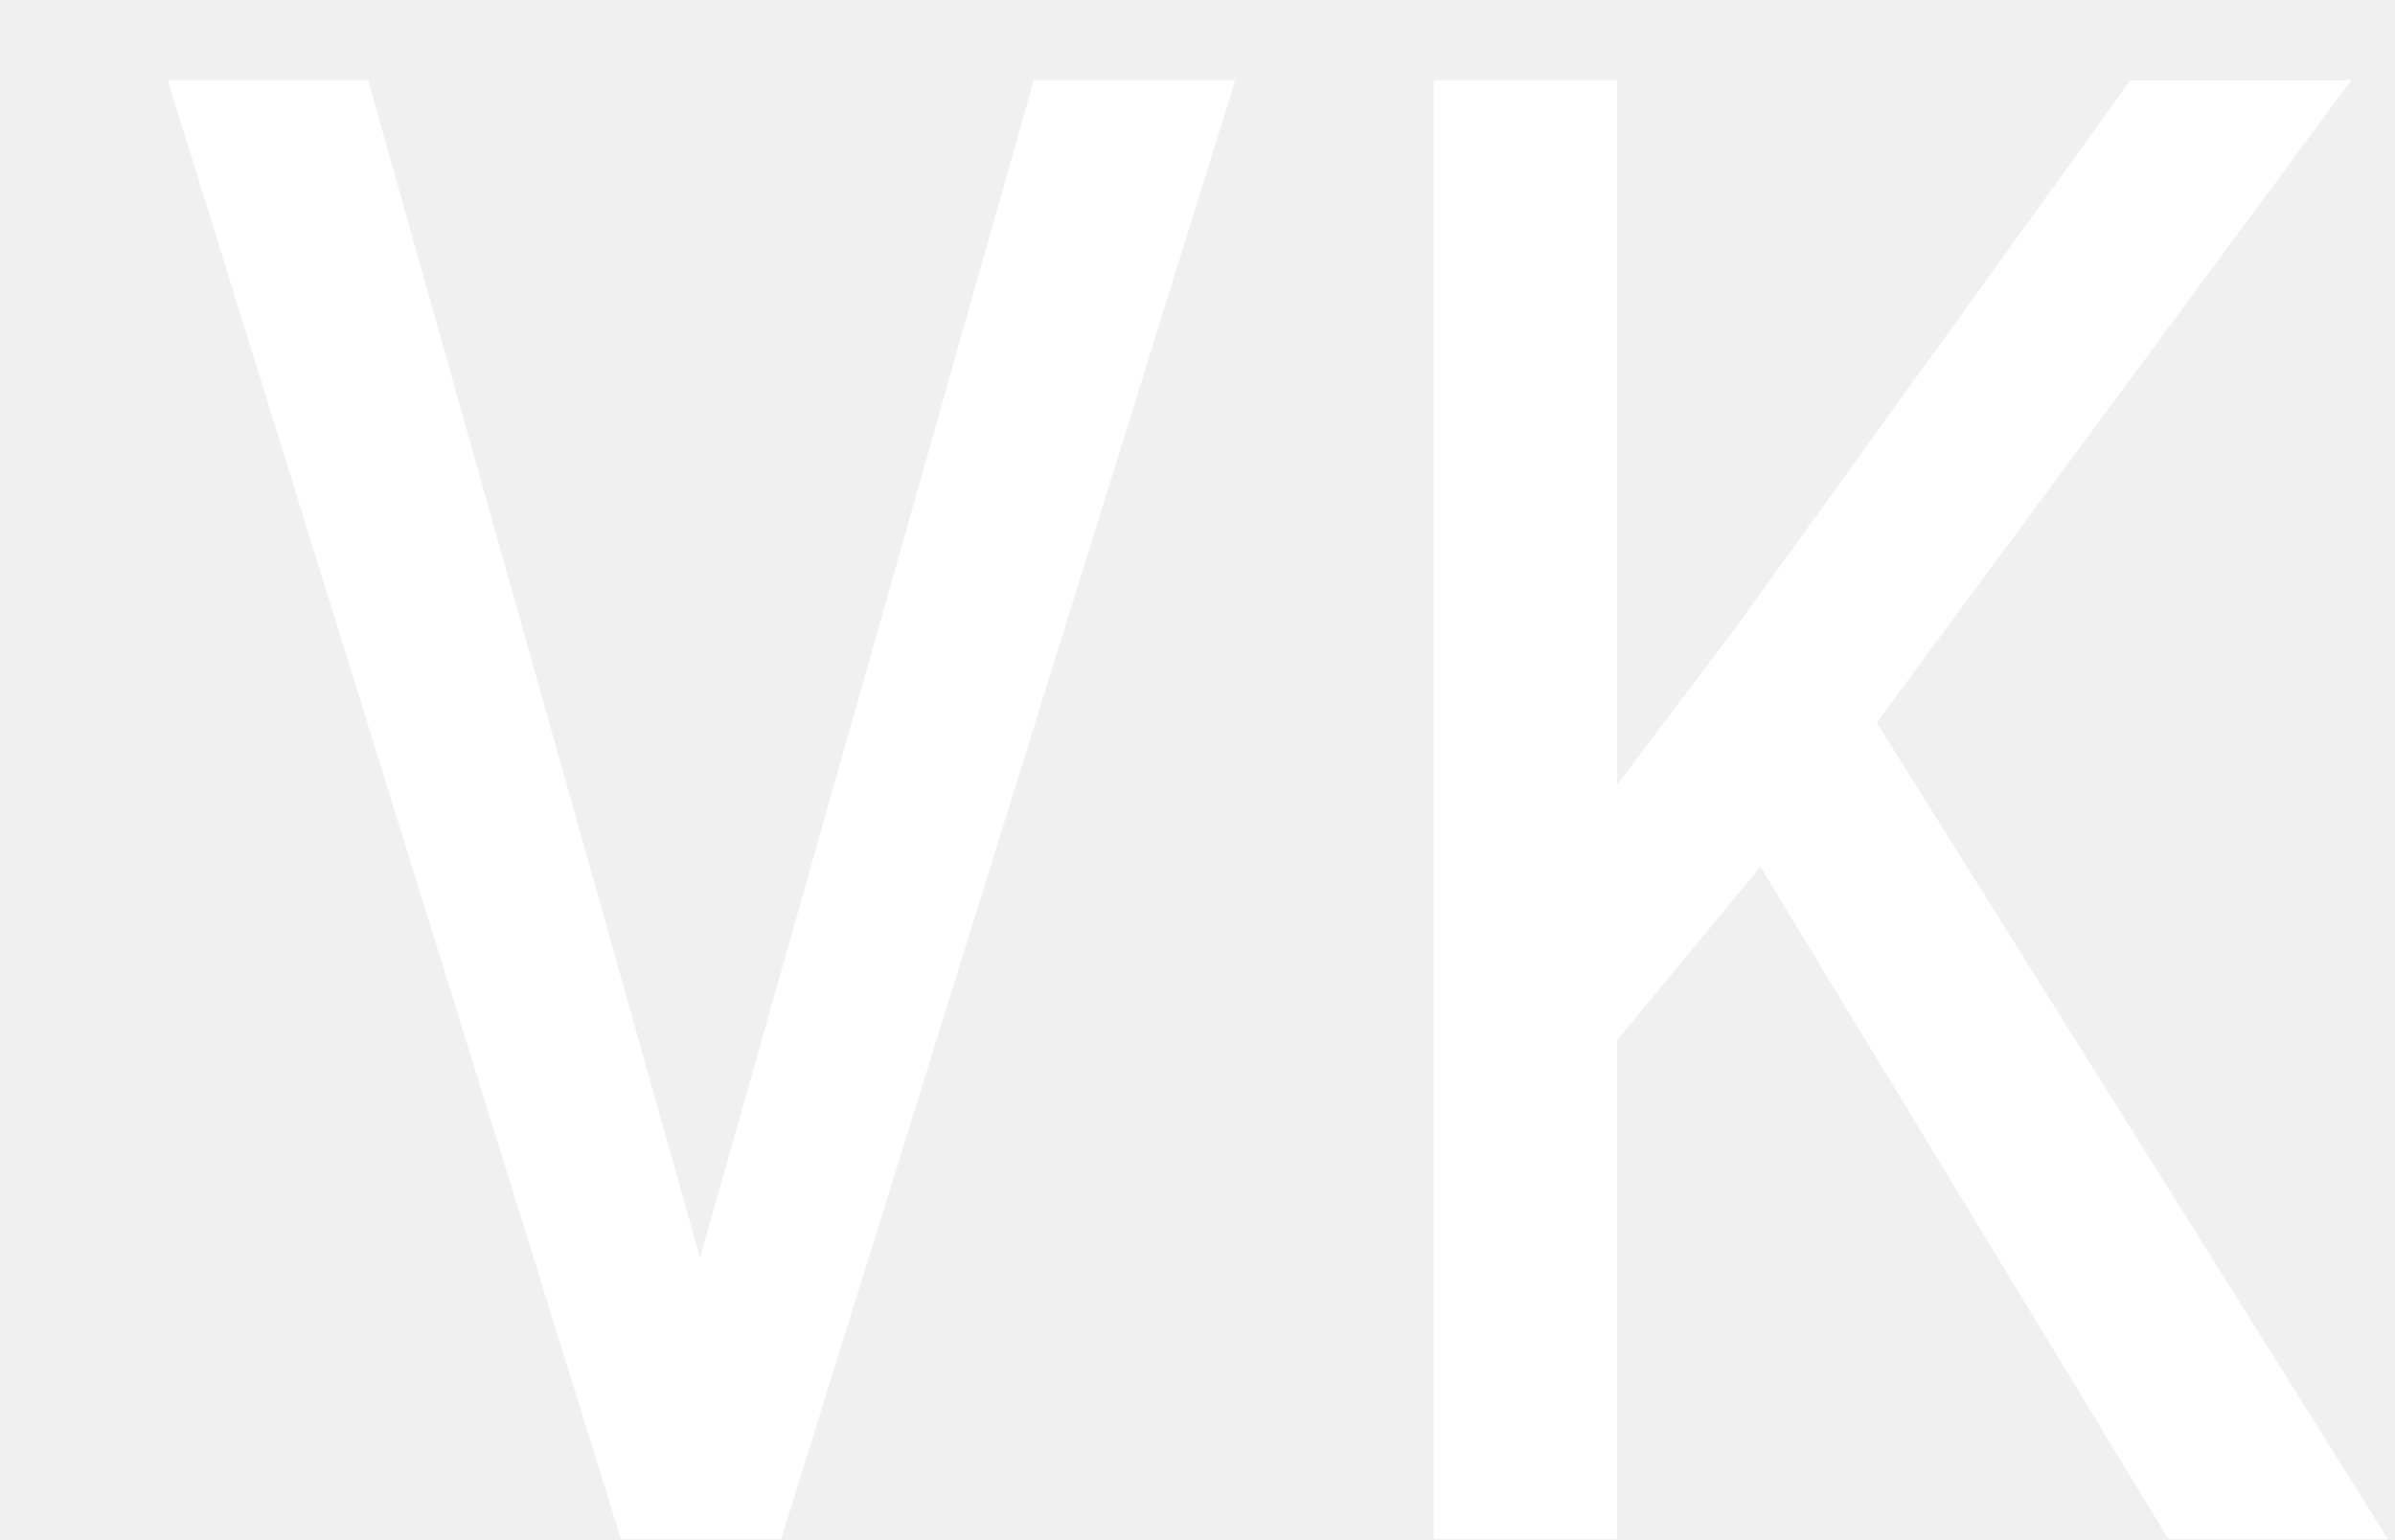
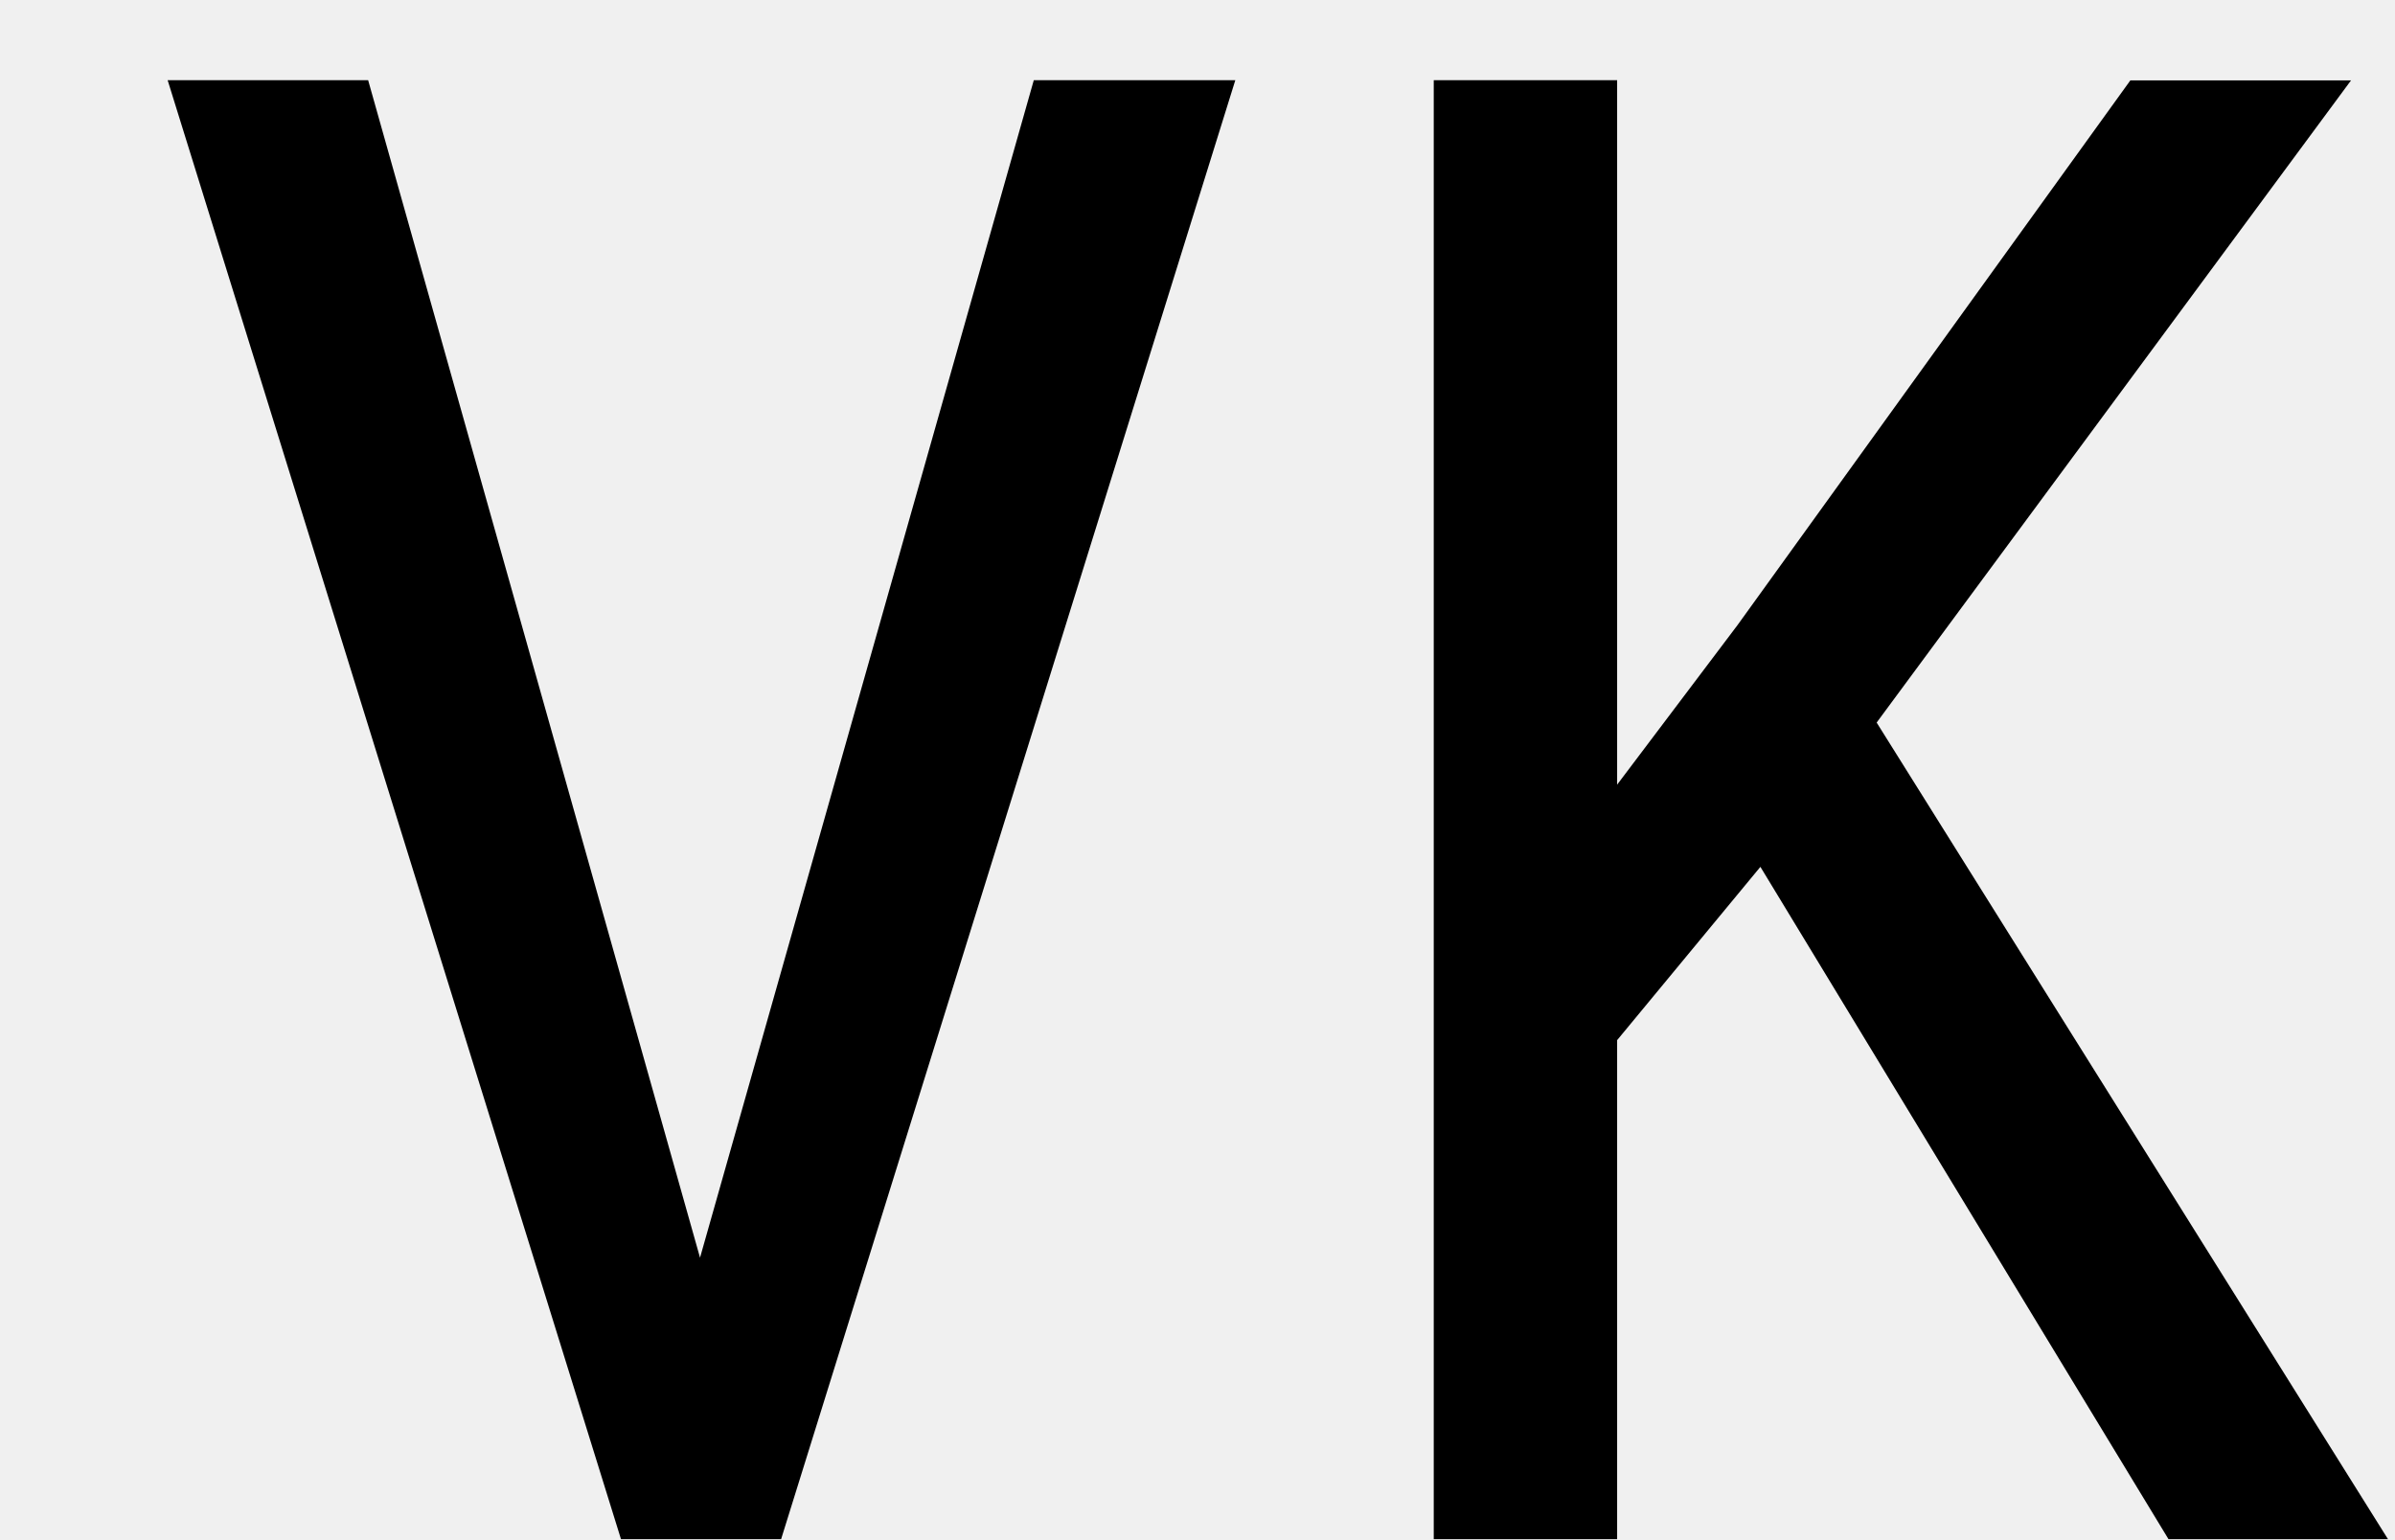
<svg xmlns="http://www.w3.org/2000/svg" width="14" height="9" fill="none">
-   <path d="M4.092 7.354L6.043.469h1.178L4.566 9H3.63L.98.469h1.172l1.94 6.885zm6.199-2.286l-.838 1.014V9H8.381V.469h1.072v4.119l.703-.932L12.453.47h1.29L10.97 4.225 13.959 9h-1.283L10.29 5.068z" fill="#fff" />
+   <path d="M4.092 7.354L6.043.469h1.178L4.566 9H3.63L.98.469h1.172l1.94 6.885zm6.199-2.286l-.838 1.014V9H8.381V.469h1.072v4.119l.703-.932L12.453.47h1.29L10.97 4.225 13.959 9h-1.283L10.29 5.068z" fill="currentColor" />
</svg>
